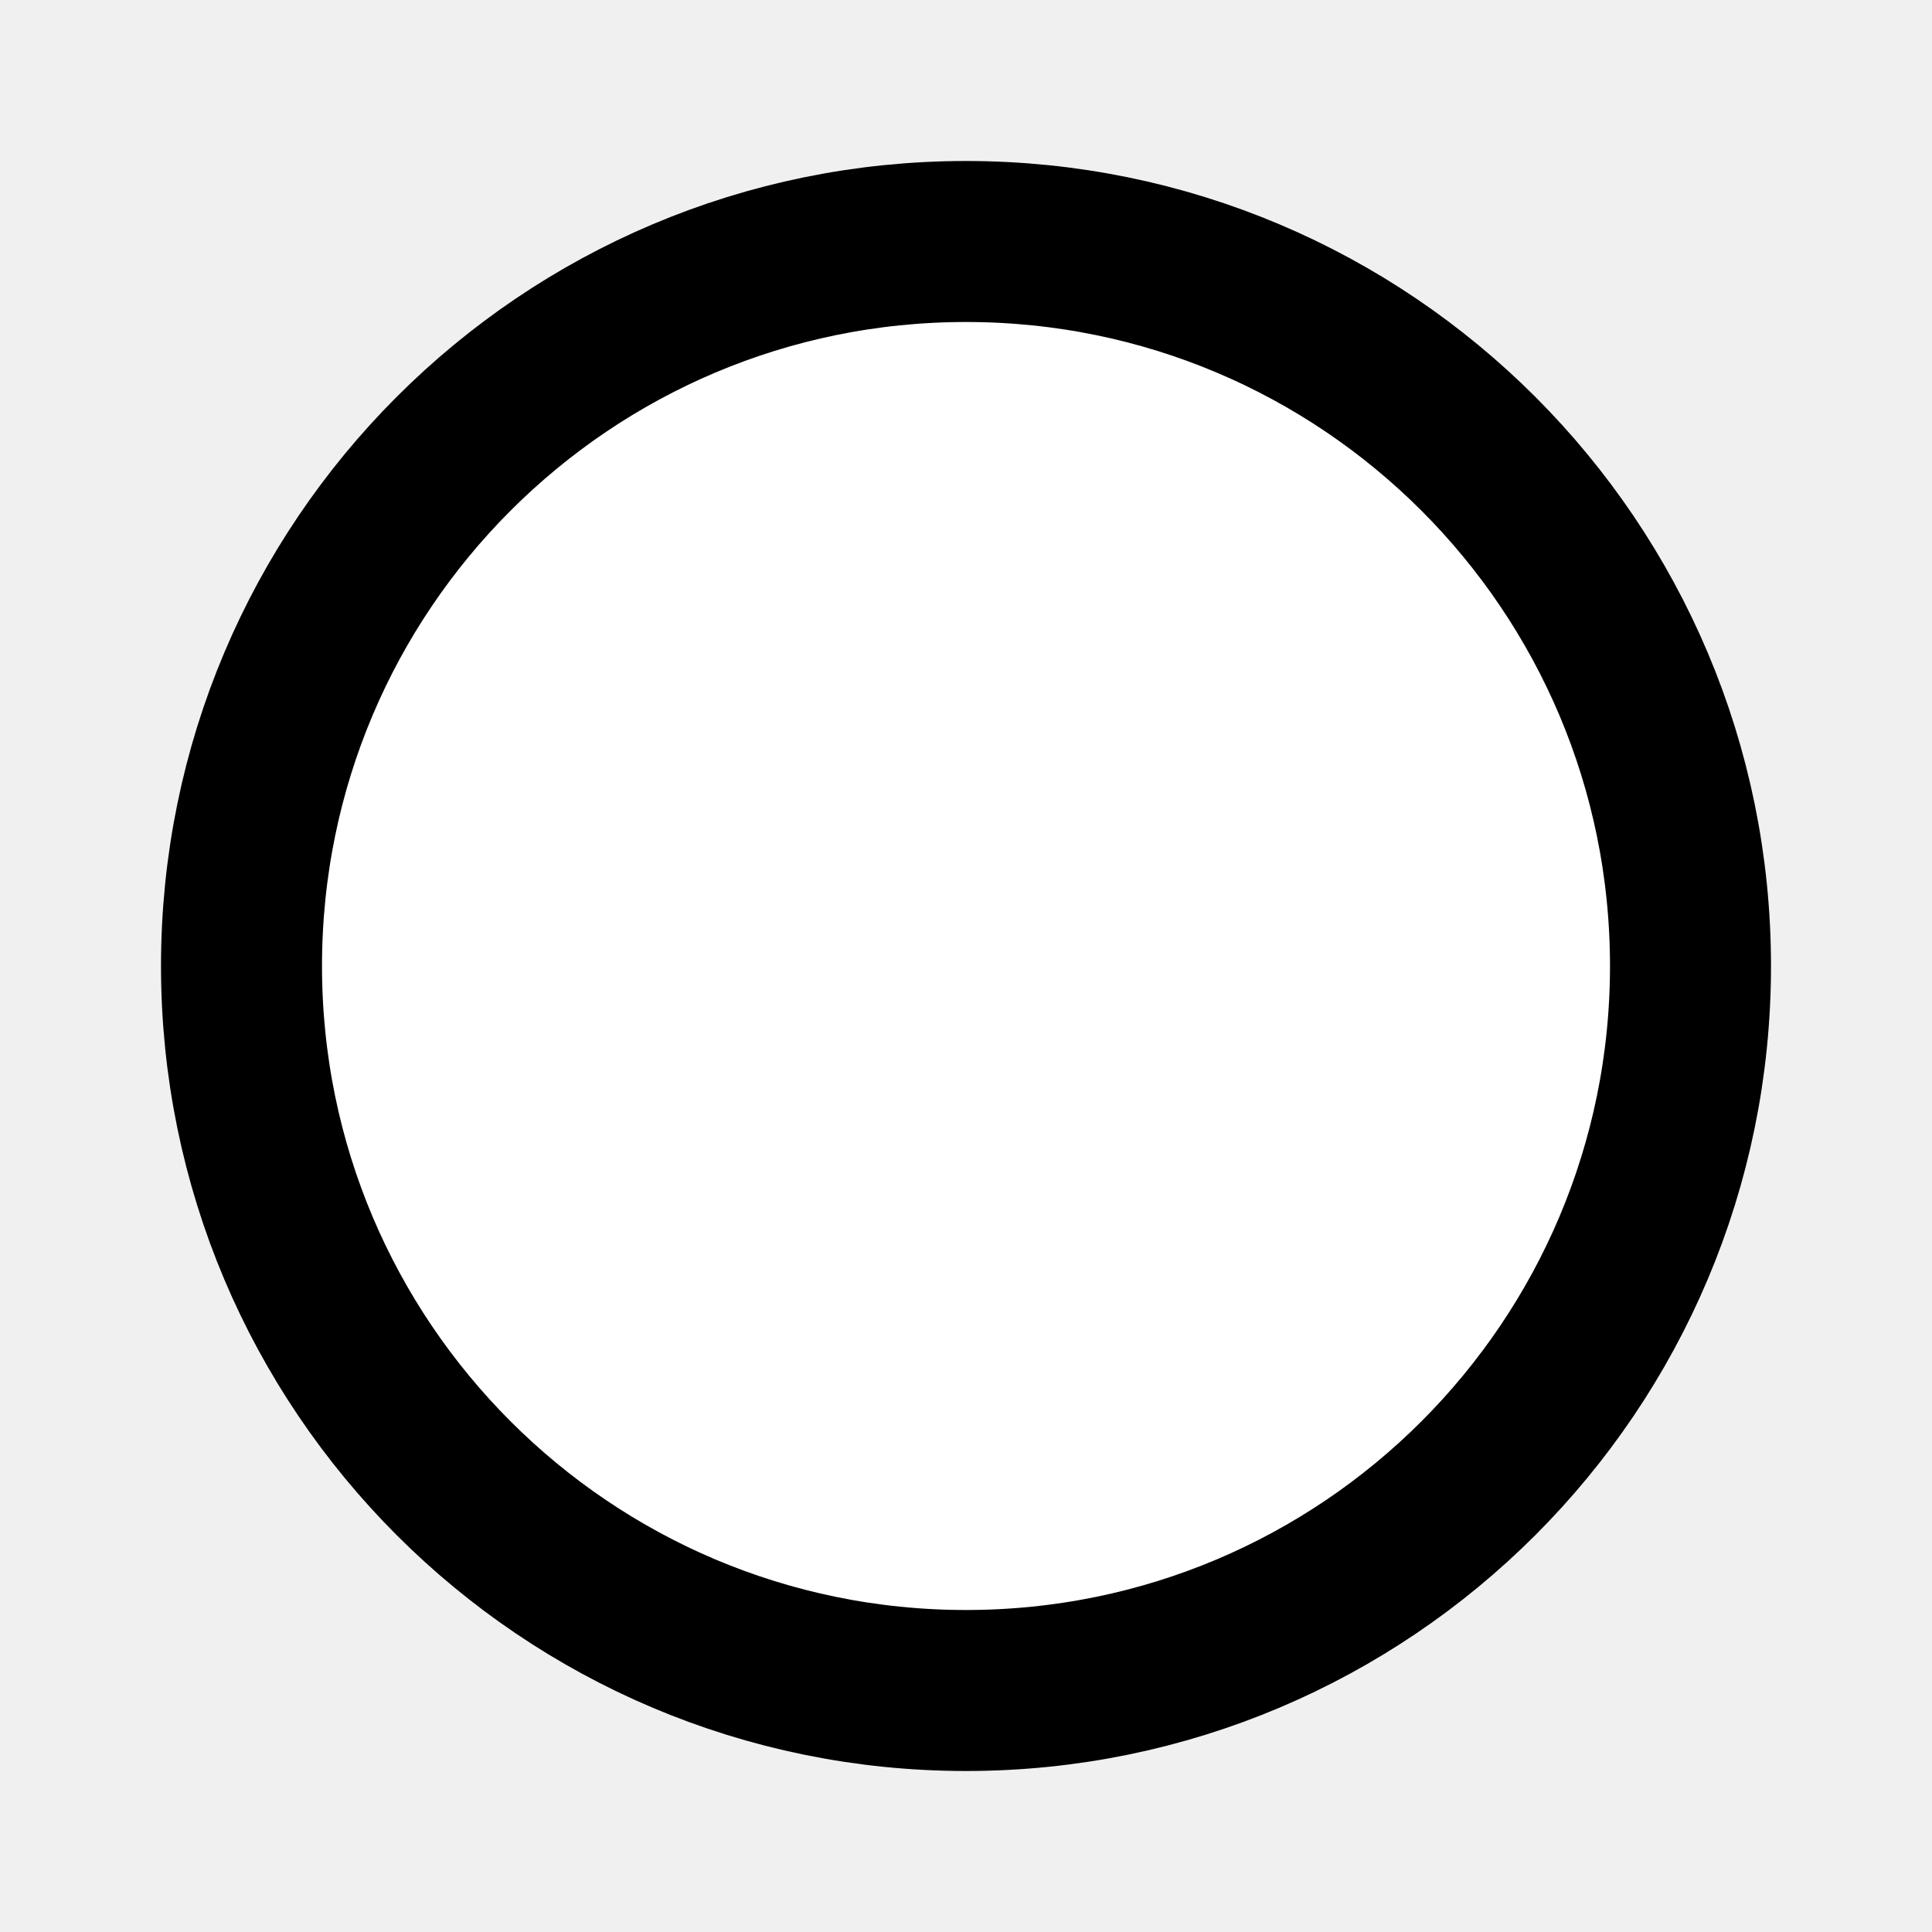
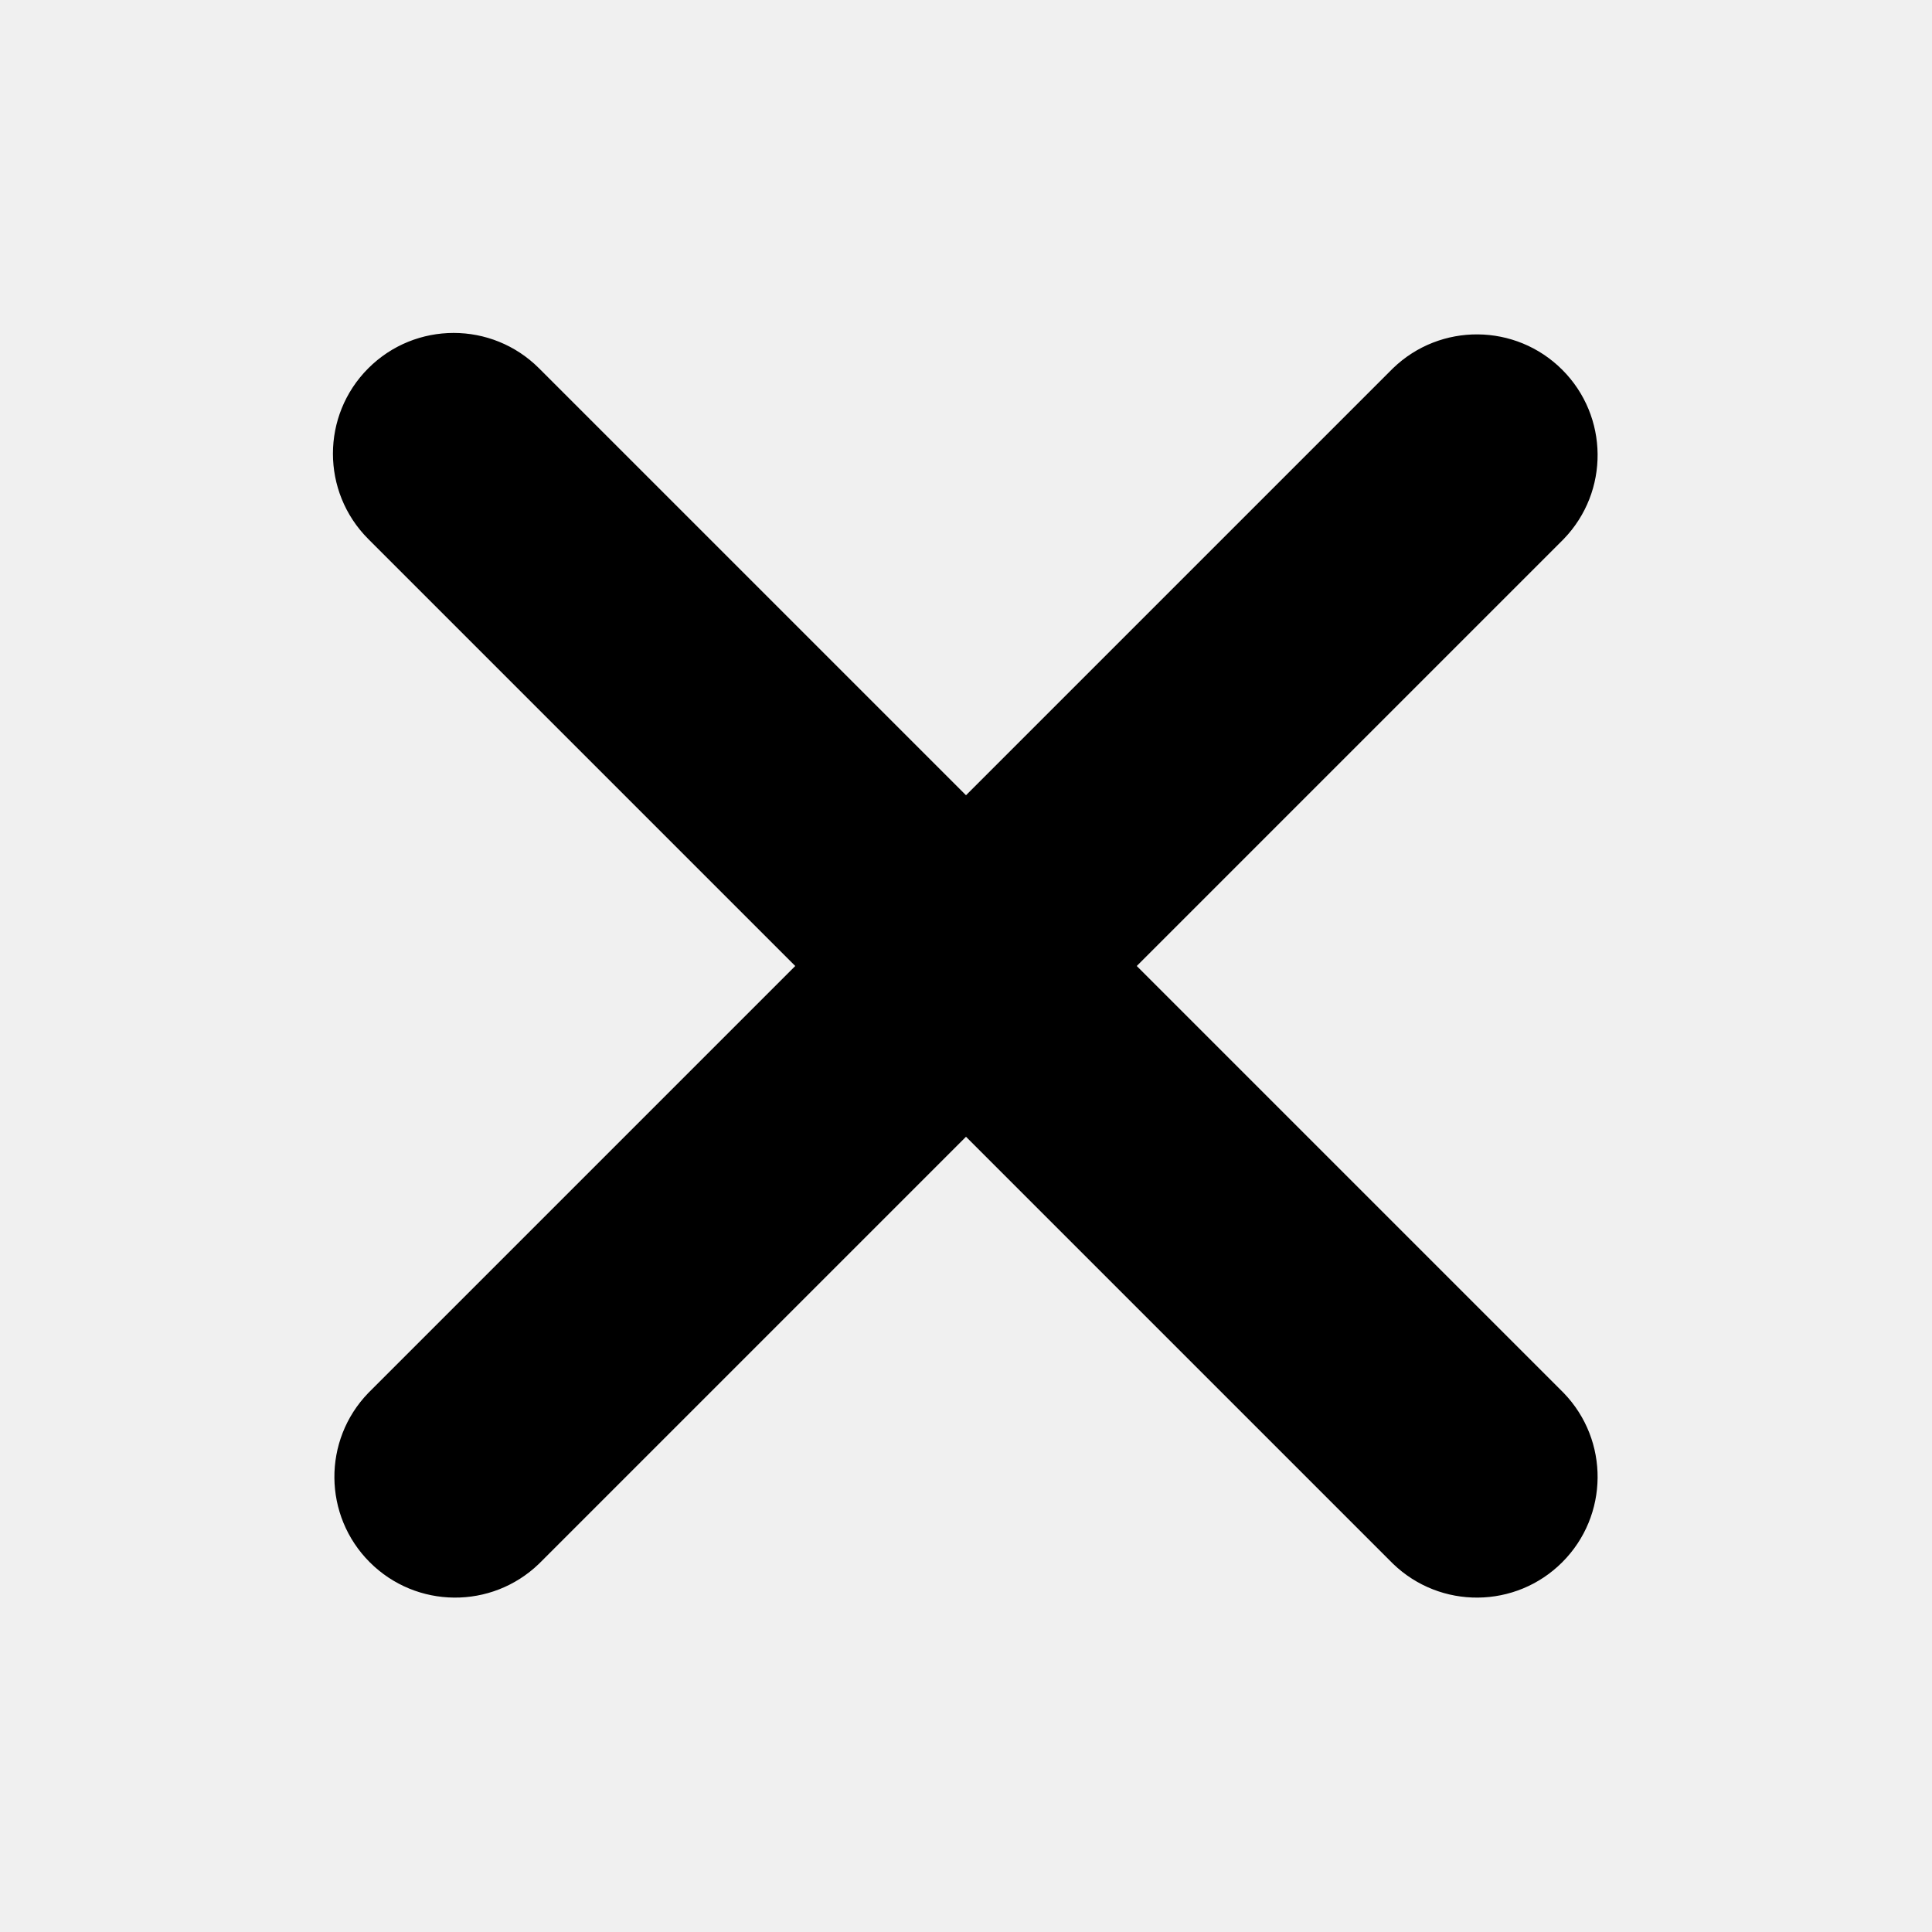
- <svg xmlns="http://www.w3.org/2000/svg" width="800px" height="800px" viewBox="0 0 24 24" fill="#ffffff" stroke="#000" stroke-width="0">
-   <path d="M3 12C3 7.029 7.029 3 12 3C16.971 3 21 7.029 21 12C21 16.971 16.971 21 12 21C7.029 21 3 16.971 3 12Z" stroke="#000000" stroke-width="2" />
-   <path d="M9 9L15 15M15 9L9 15" stroke-linecap="round" />
+ <svg xmlns="http://www.w3.org/2000/svg" width="800px" height="800px" viewBox="0 0 1024 1024">
+   <path fill="#000000" d="M195.2 195.2a64 64 0 0 1 90.496 0L512 421.504 738.304 195.2a64 64 0 0 1 90.496 90.496L602.496 512 828.8 738.304a64 64 0 0 1-90.496 90.496L512 602.496 285.696 828.8a64 64 0 0 1-90.496-90.496L421.504 512 195.2 285.696a64 64 0 0 1 0-90.496z" />
</svg>
